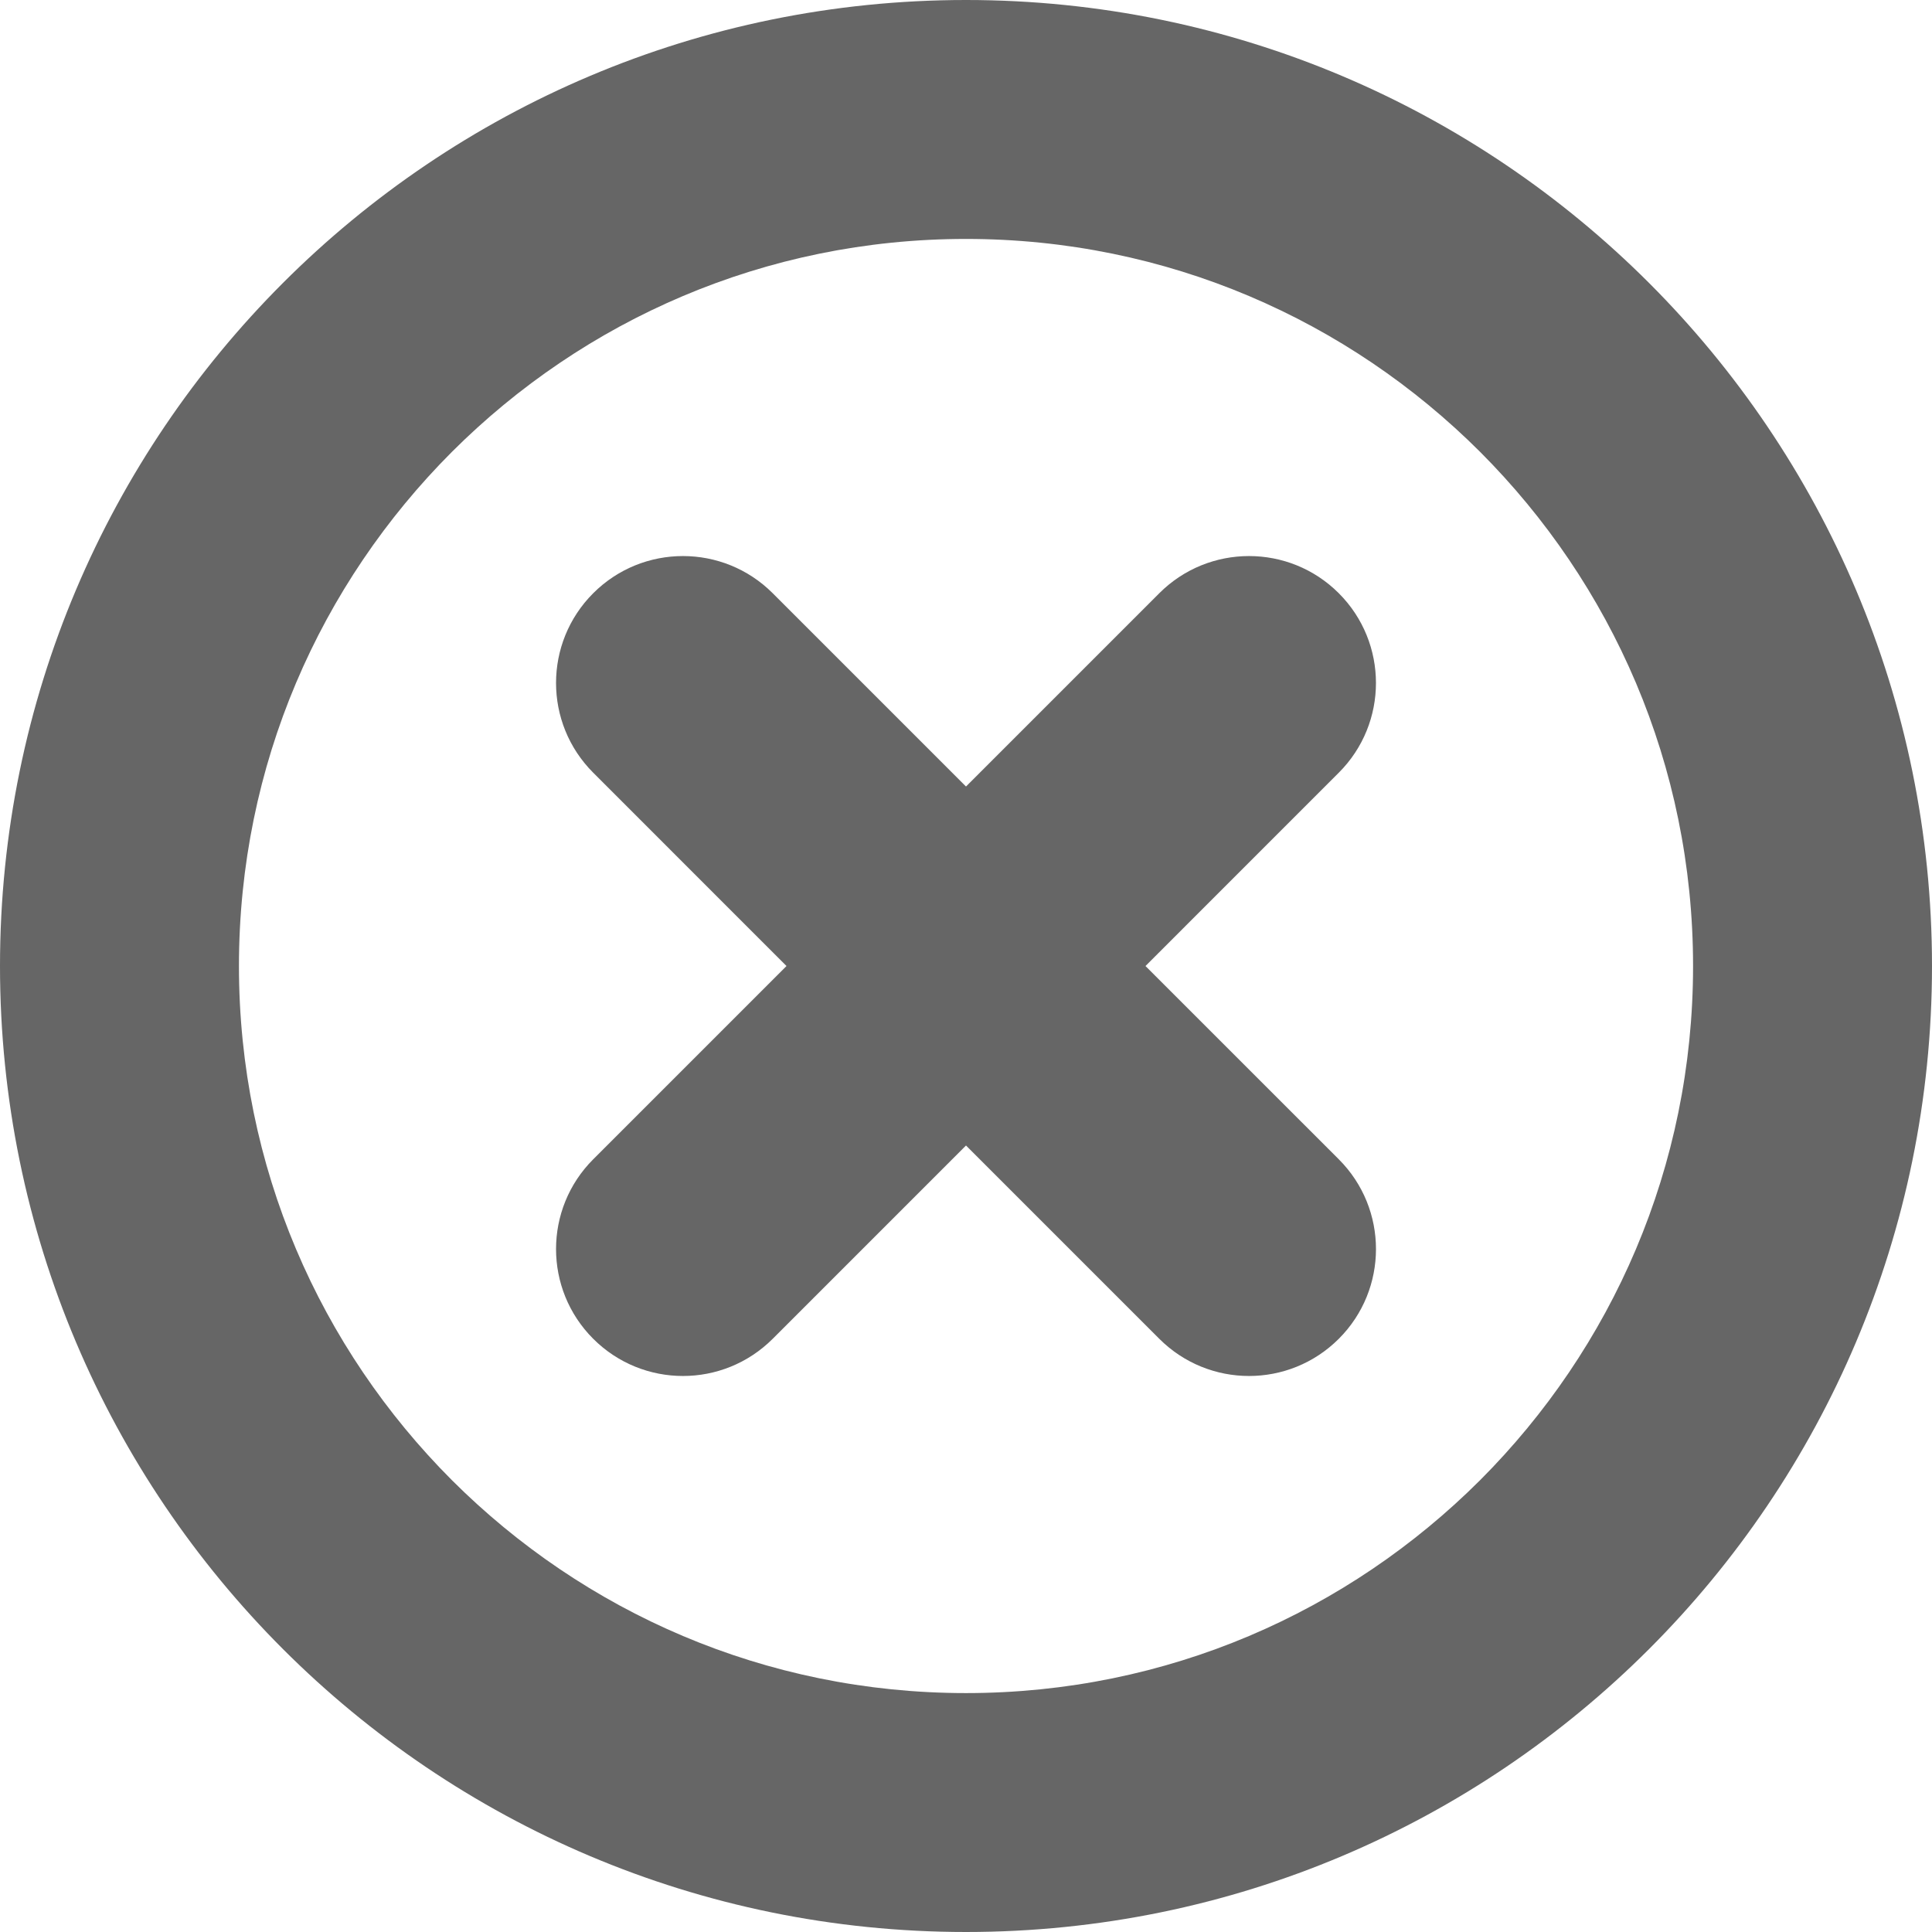
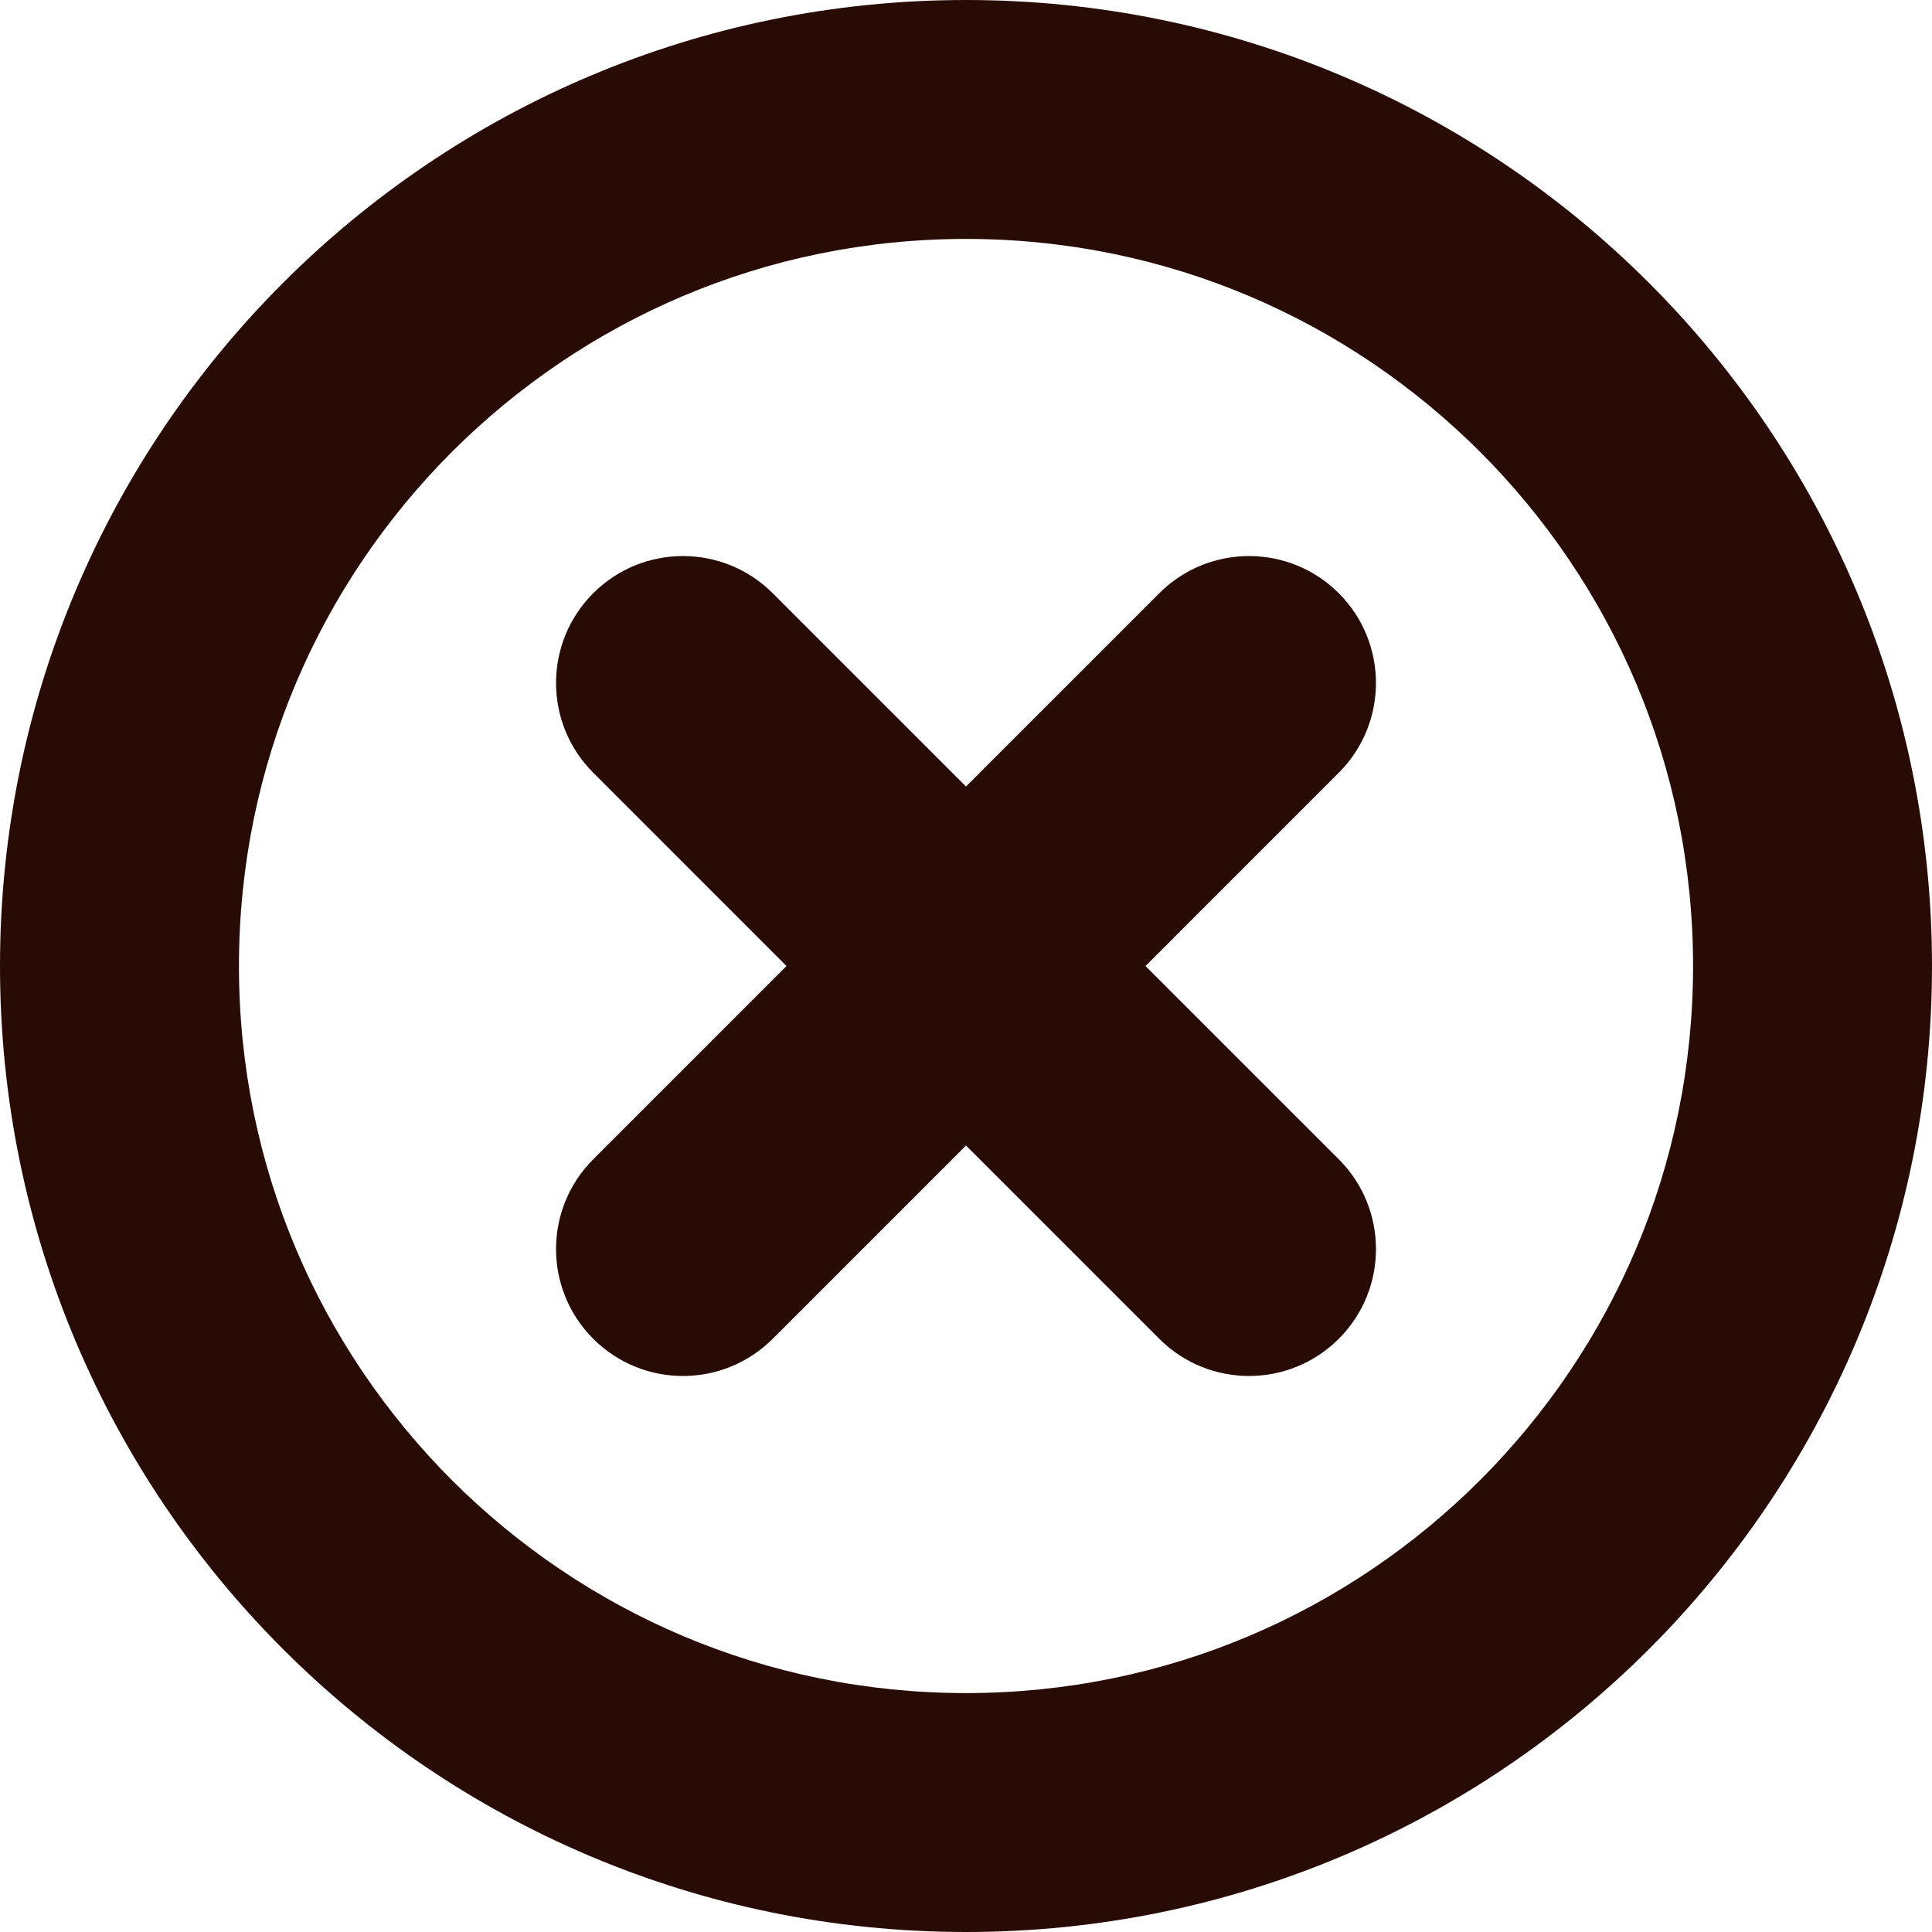
- <svg xmlns="http://www.w3.org/2000/svg" version="1.1" viewBox="0 0 100 100" style="enable-background:new 0 0 100 100;" xml:space="preserve">
-   <path fill="#666666" d="M50,0C22.384,0.004,0.004,22.384,0,50.001C0.004,77.617,22.384,99.997,50,100c27.617-0.003,49.996-22.383,50-49.999  C99.996,22.384,77.617,0.004,50,0z M76.611,76.612C69.782,83.432,60.412,87.631,50,87.634c-10.411-0.003-19.781-4.202-26.61-11.021  c-6.82-6.83-11.021-16.2-11.022-26.611C12.369,39.589,16.569,30.22,23.39,23.39c6.829-6.82,16.199-11.021,26.61-11.023  c10.412,0.003,19.782,4.203,26.611,11.023c6.82,6.83,11.02,16.199,11.022,26.611C87.631,60.412,83.432,69.782,76.611,76.612z   M69.295,30.705c-2.565-2.565-6.725-2.565-9.29,0L50,40.71L39.995,30.705c-2.565-2.565-6.725-2.565-9.29,0  c-2.566,2.565-2.566,6.726,0,9.29l10.004,10.006L30.705,60.005c-2.566,2.566-2.566,6.726,0,9.291  c1.282,1.282,2.964,1.925,4.645,1.925c1.682,0,3.362-0.643,4.646-1.925L50,59.291l10.005,10.005  c1.282,1.282,2.964,1.925,4.646,1.925c1.681,0,3.362-0.643,4.645-1.925c2.566-2.565,2.566-6.725,0-9.291L59.29,50.001l10.005-10.006  C71.861,37.431,71.861,33.271,69.295,30.705z" />
+ <svg xmlns="http://www.w3.org/2000/svg" version="1.1" viewBox="0 0 100 100" xml:space="preserve">
+   <path fill="rgba(41, 11, 5, 1)" d="M50,0C22.384,0.004,0.004,22.384,0,50.001C0.004,77.617,22.384,99.997,50,100c27.617-0.003,49.996-22.383,50-49.999  C99.996,22.384,77.617,0.004,50,0z M76.611,76.612C69.782,83.432,60.412,87.631,50,87.634c-10.411-0.003-19.781-4.202-26.61-11.021  c-6.82-6.83-11.021-16.2-11.022-26.611C12.369,39.589,16.569,30.22,23.39,23.39c6.829-6.82,16.199-11.021,26.61-11.023  c10.412,0.003,19.782,4.203,26.611,11.023c6.82,6.83,11.02,16.199,11.022,26.611C87.631,60.412,83.432,69.782,76.611,76.612z   M69.295,30.705c-2.565-2.565-6.725-2.565-9.29,0L50,40.71L39.995,30.705c-2.565-2.565-6.725-2.565-9.29,0  c-2.566,2.565-2.566,6.726,0,9.29l10.004,10.006L30.705,60.005c-2.566,2.566-2.566,6.726,0,9.291  c1.282,1.282,2.964,1.925,4.645,1.925c1.682,0,3.362-0.643,4.646-1.925L50,59.291l10.005,10.005  c1.282,1.282,2.964,1.925,4.646,1.925c1.681,0,3.362-0.643,4.645-1.925c2.566-2.565,2.566-6.725,0-9.291L59.29,50.001l10.005-10.006  C71.861,37.431,71.861,33.271,69.295,30.705z" />
</svg>
